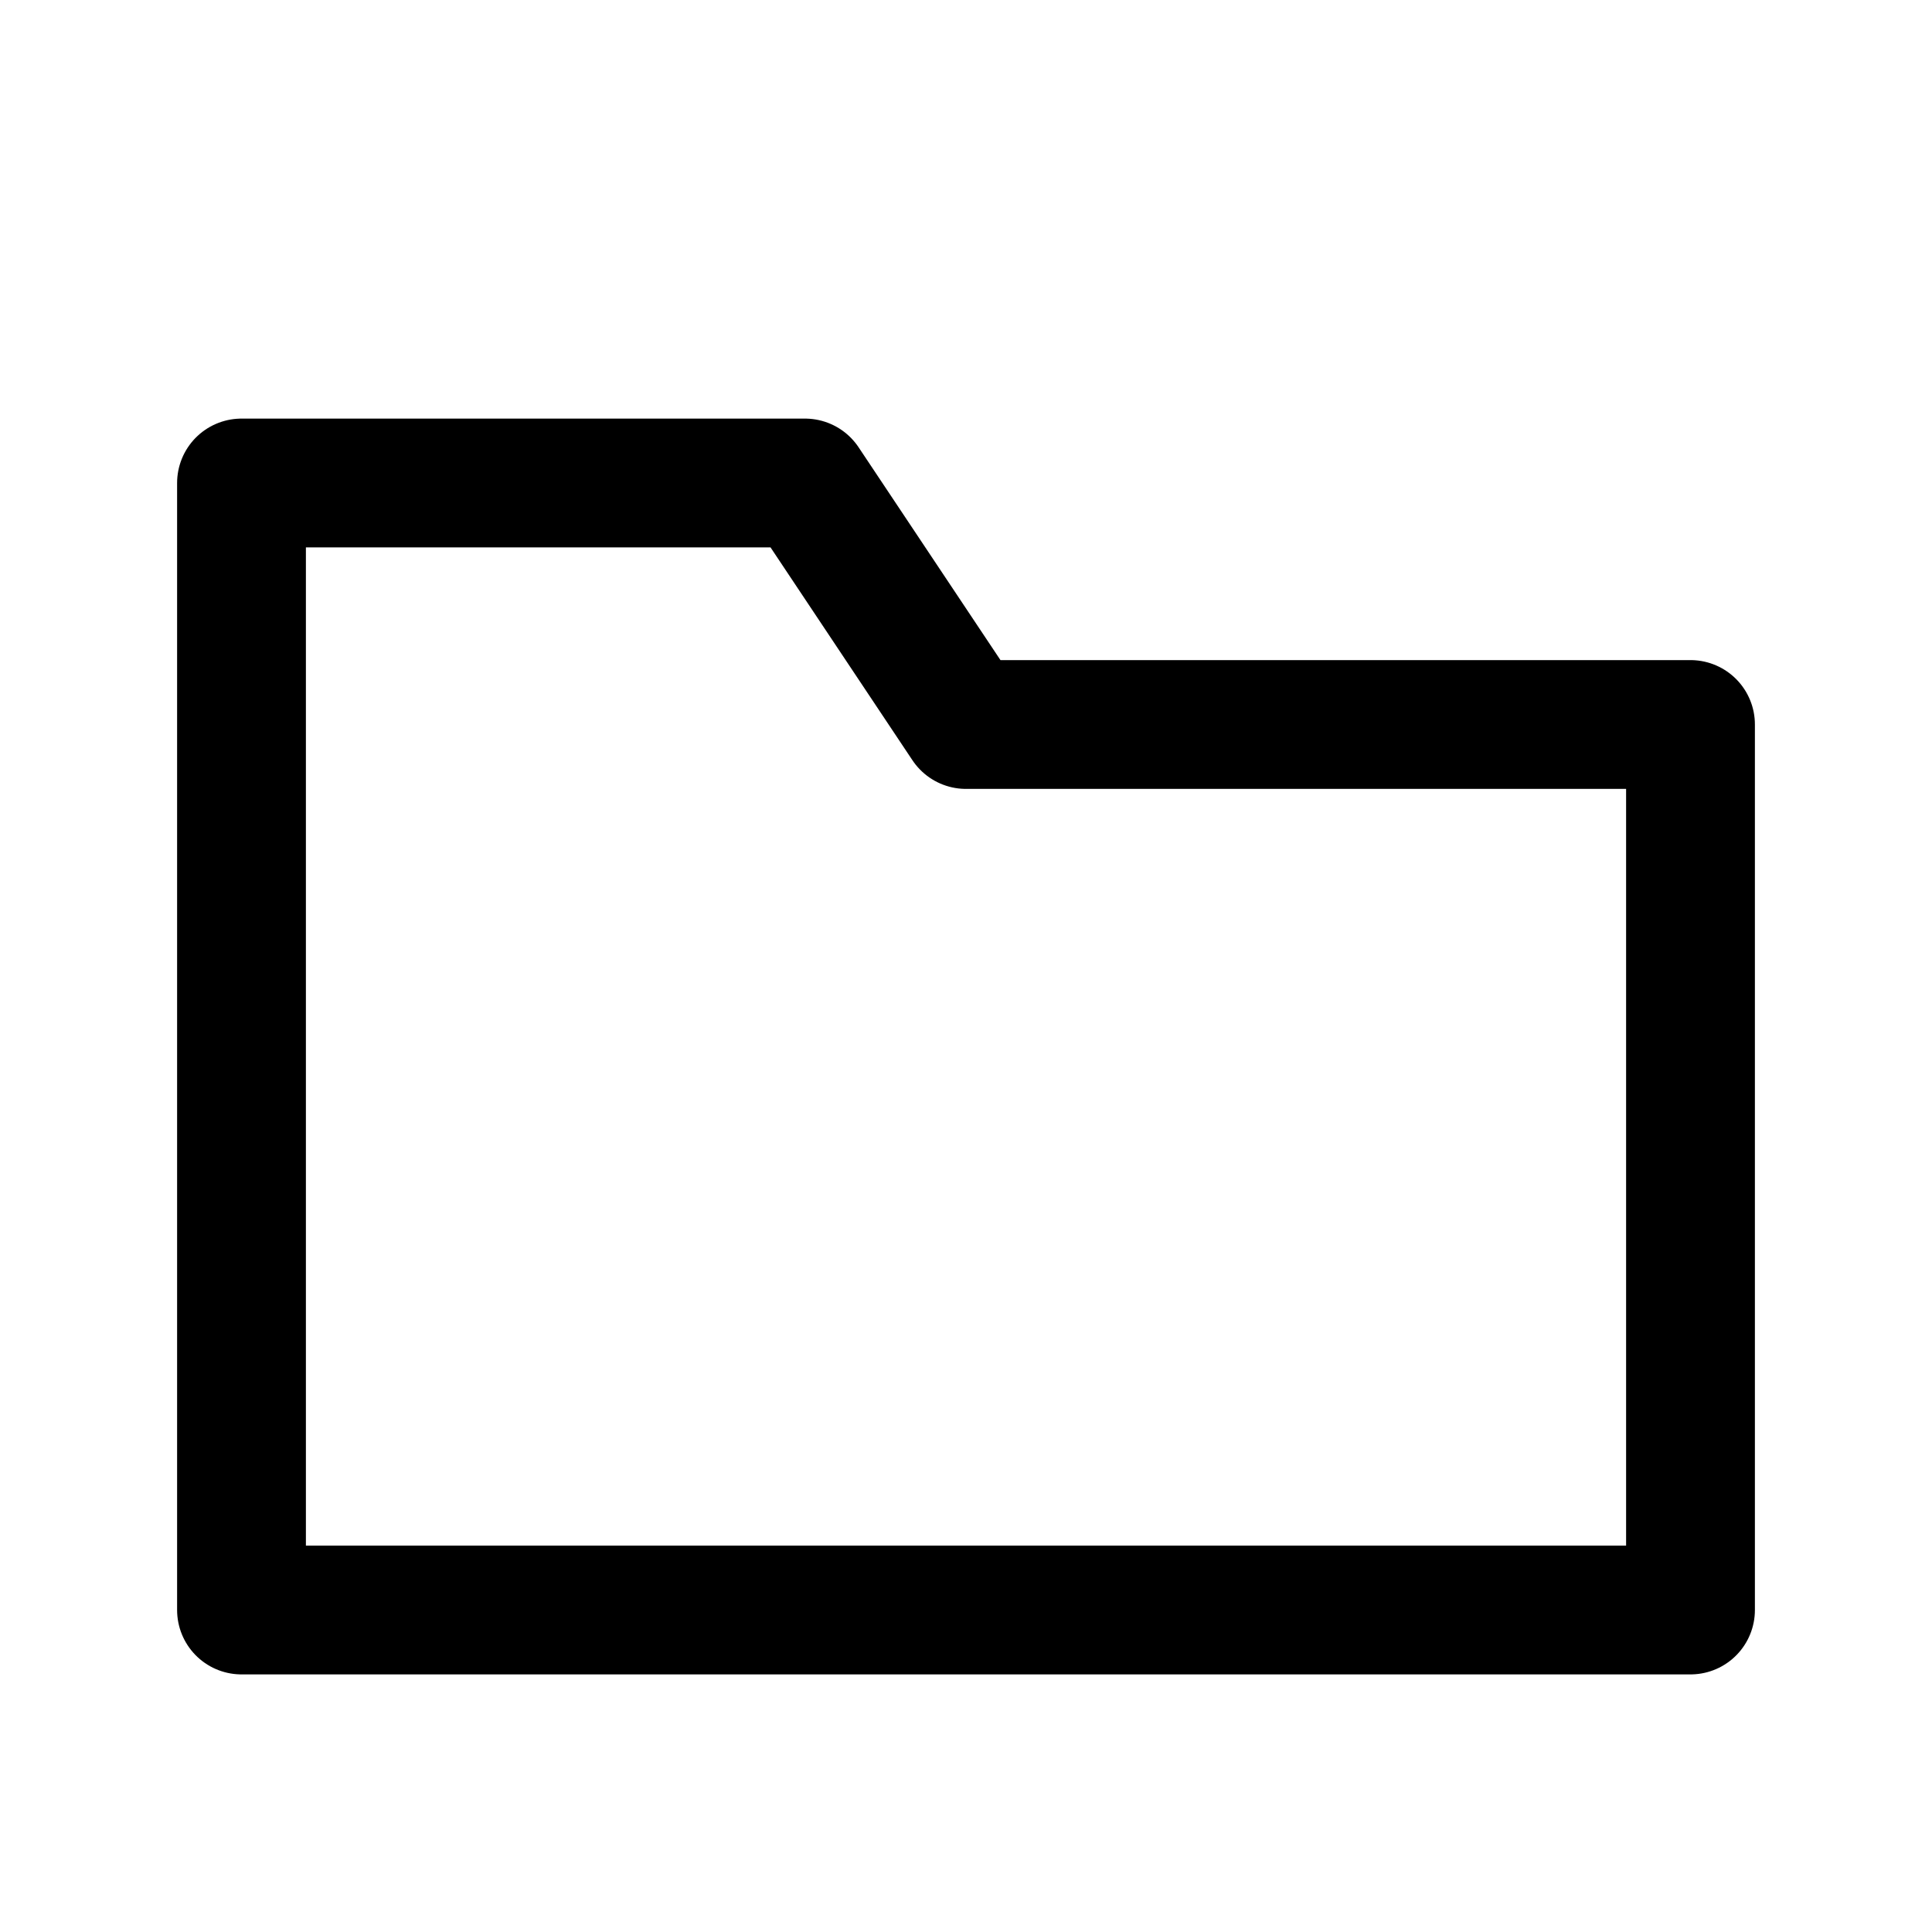
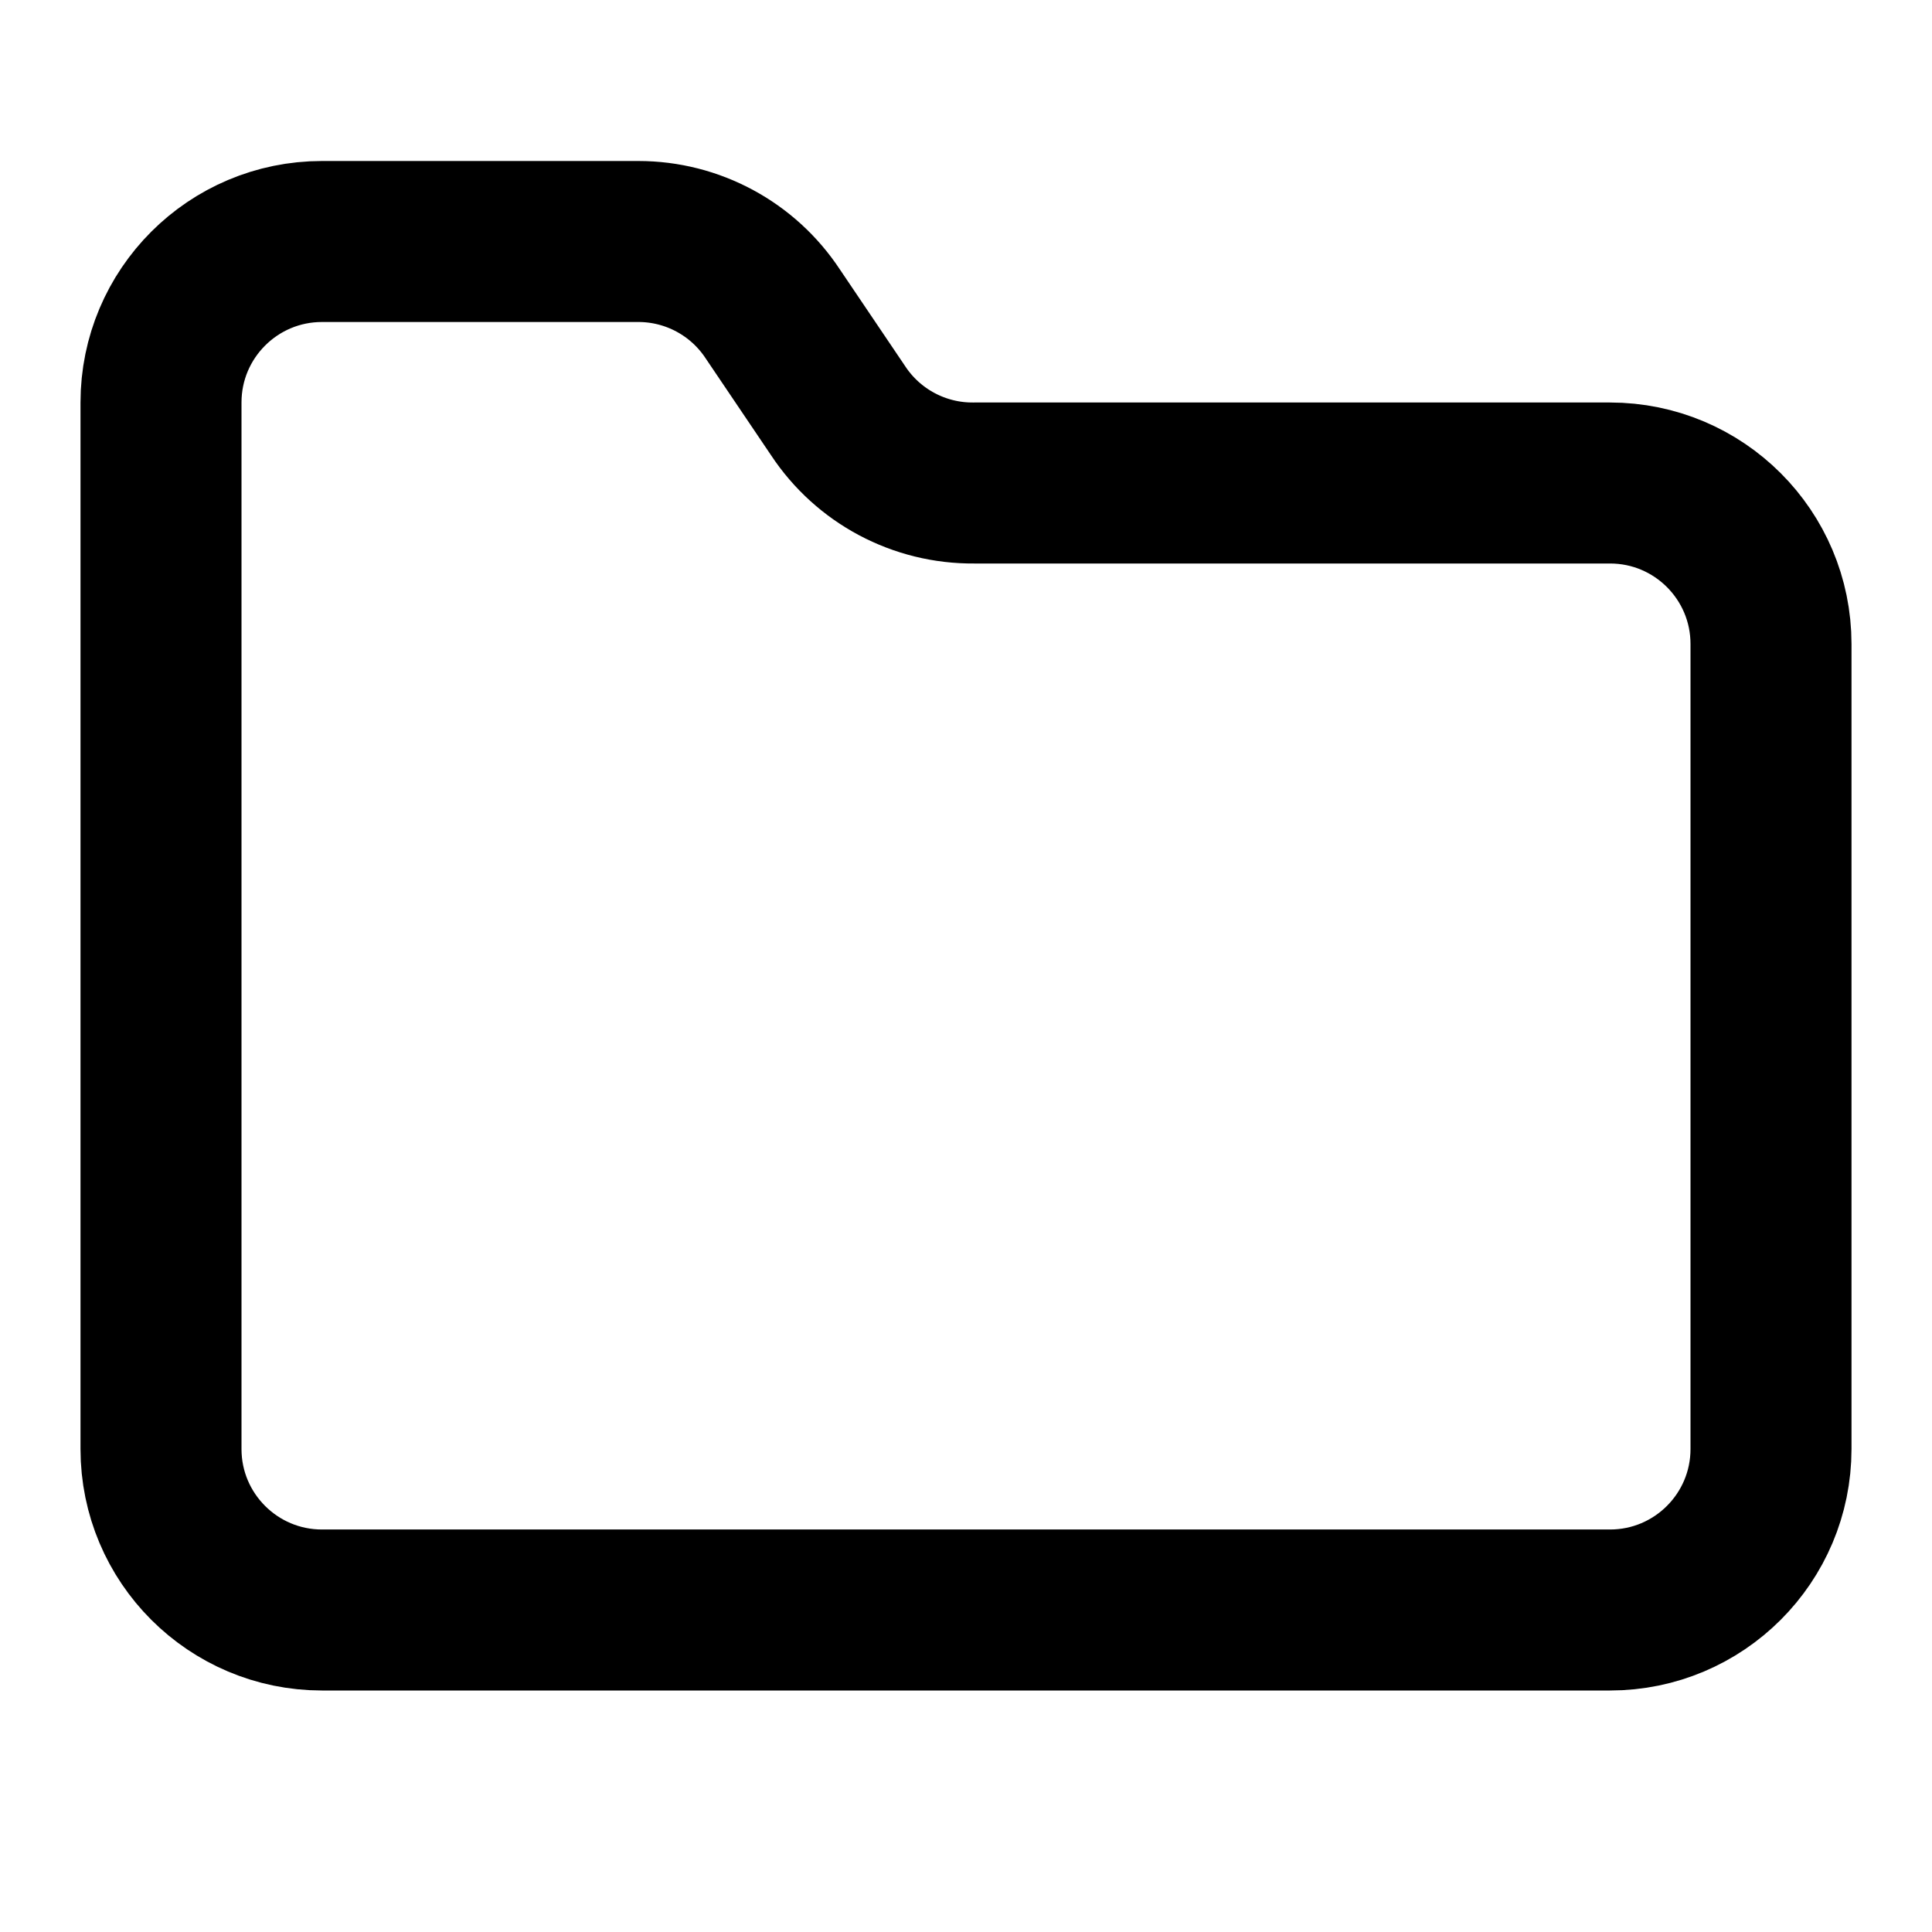
- <svg xmlns="http://www.w3.org/2000/svg" viewBox="0 0 24 24" fill="none" stroke="currentColor" stroke-width="1.6" stroke-linecap="round" stroke-linejoin="round">
-   <path d="M3 6h7l2 3h9v11H3z" />
+ <svg xmlns="http://www.w3.org/2000/svg" width="24" height="24" viewBox="0 0 24 24" fill="none" stroke="currentColor" stroke-width="2" stroke-linecap="round" stroke-linejoin="round">
+   <path d="M20 20a2 2 0 0 0 2-2V8a2 2 0 0 0-2-2h-7.9a2 2 0 0 1-1.69-.9L9.6 3.9A2 2 0 0 0 7.93 3H4a2 2 0 0 0-2 2v13a2 2 0 0 0 2 2Z" />
</svg>
